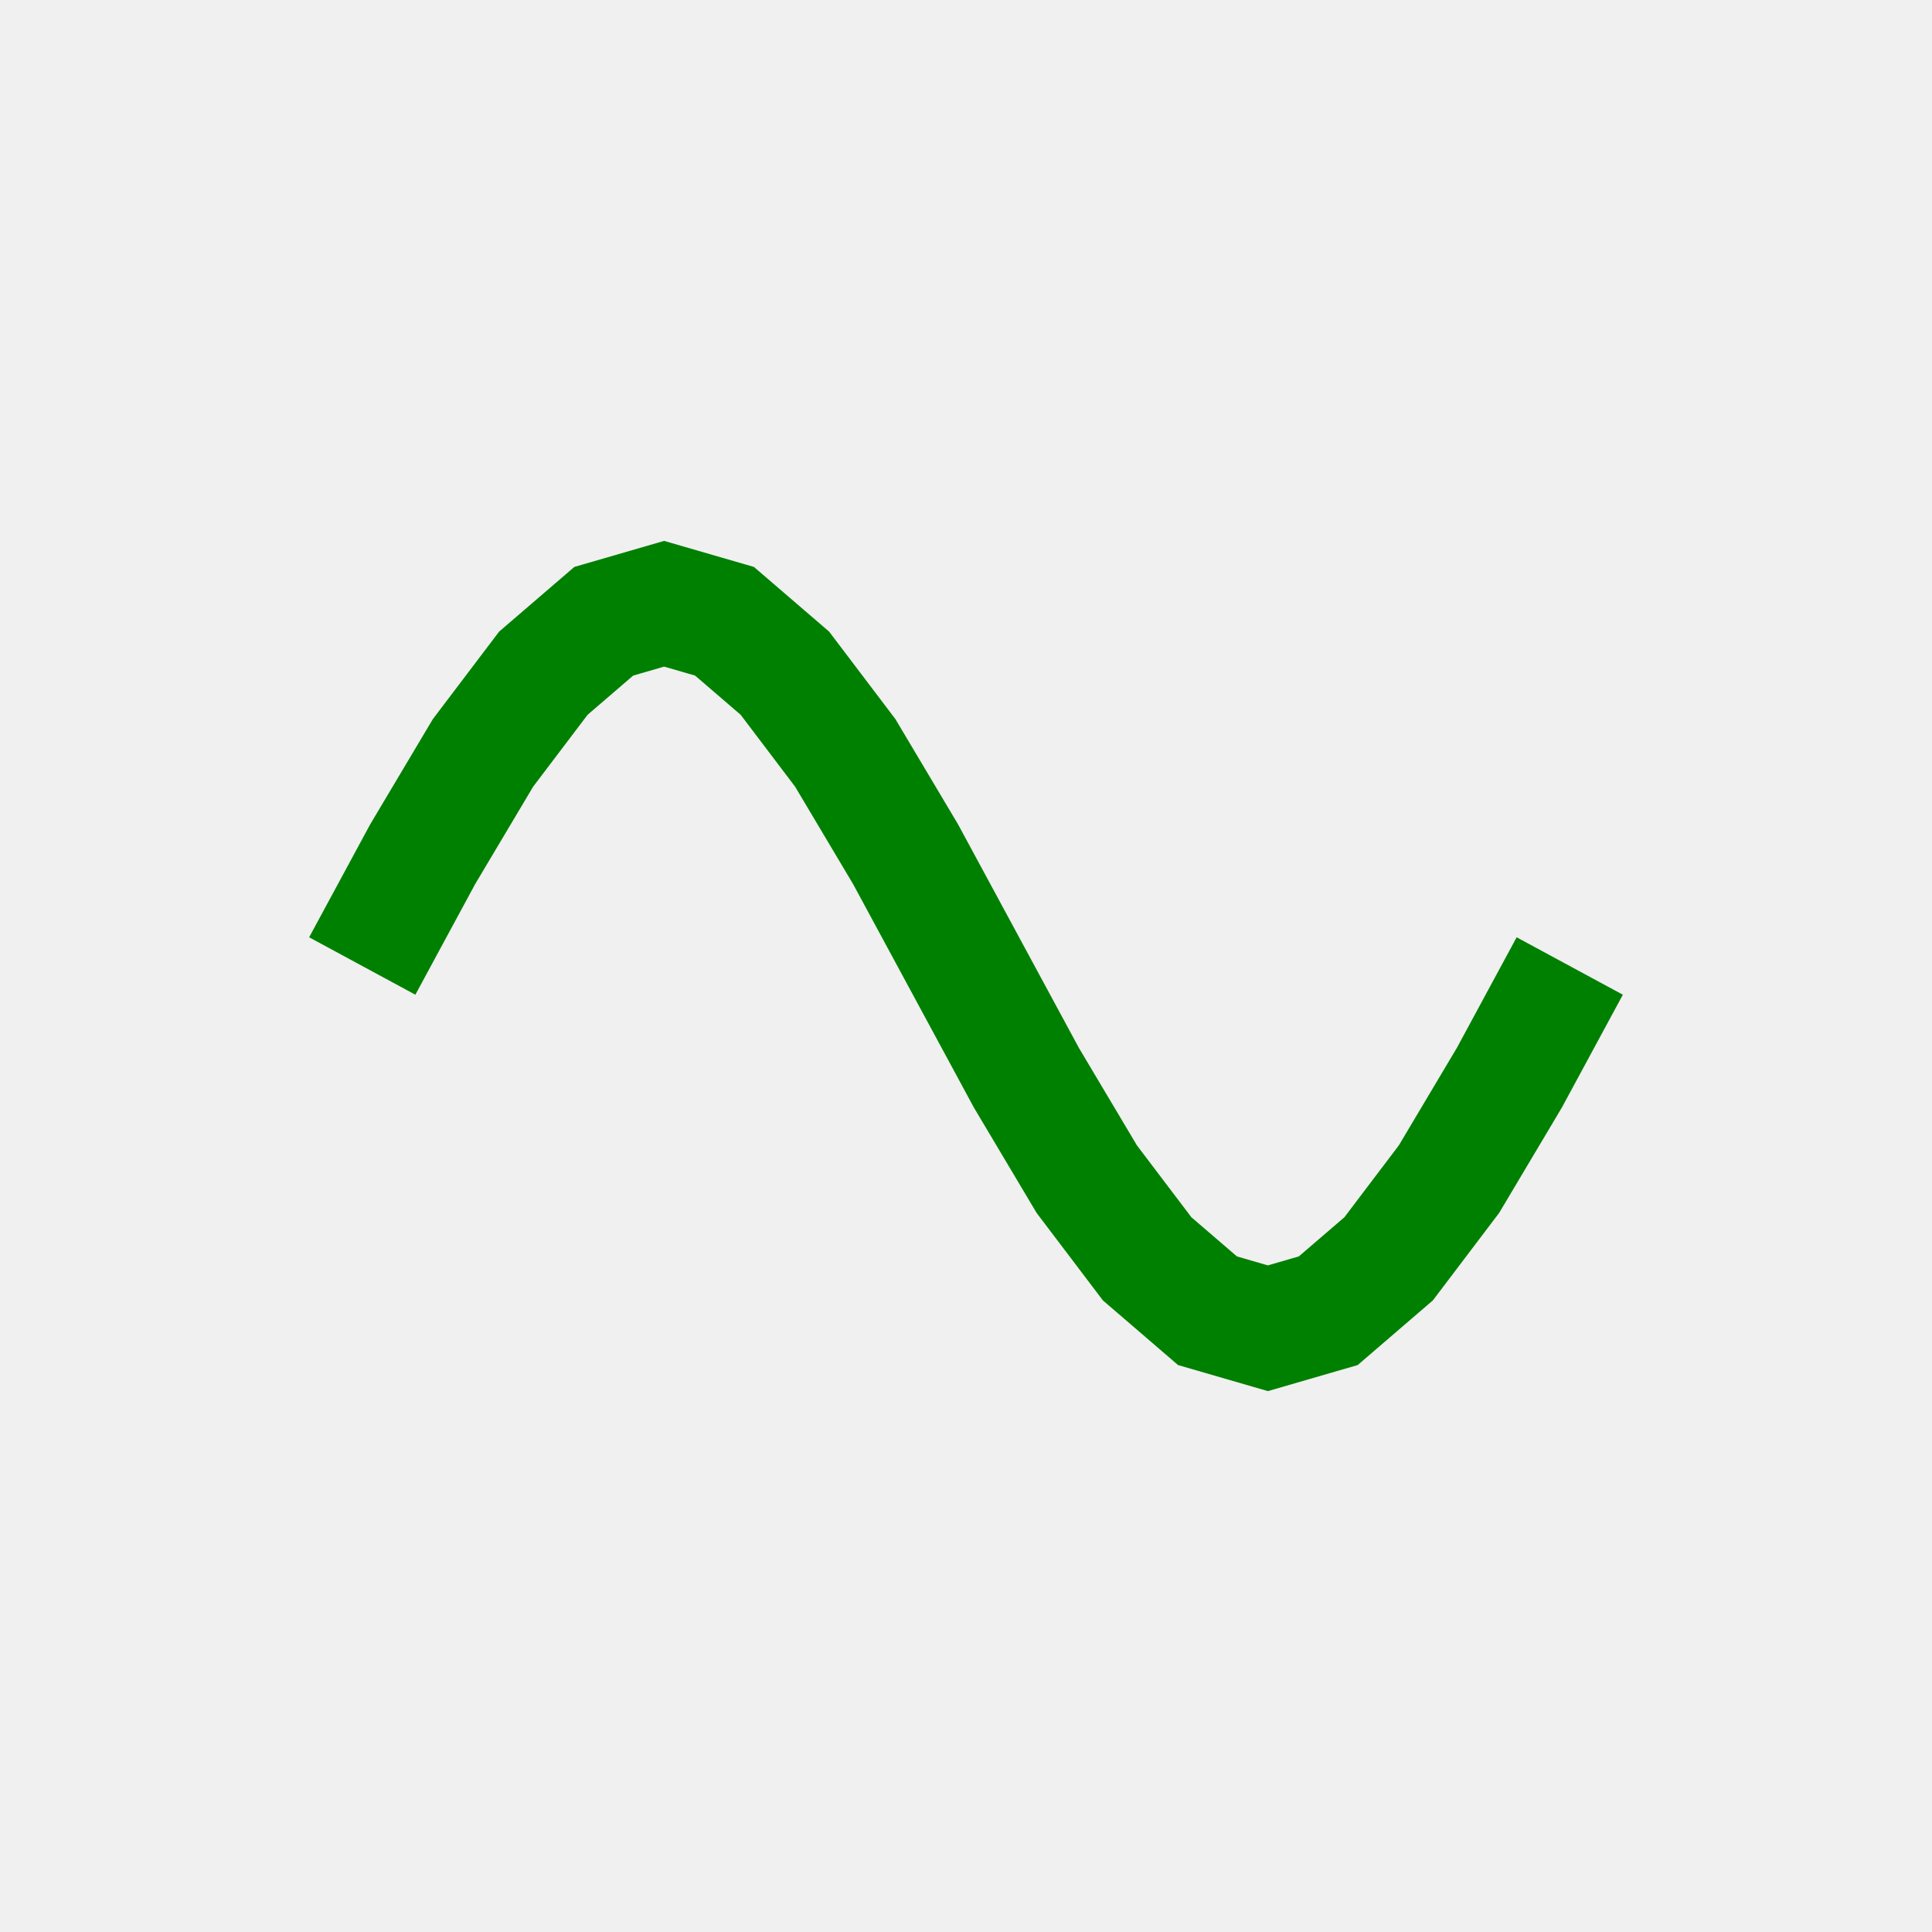
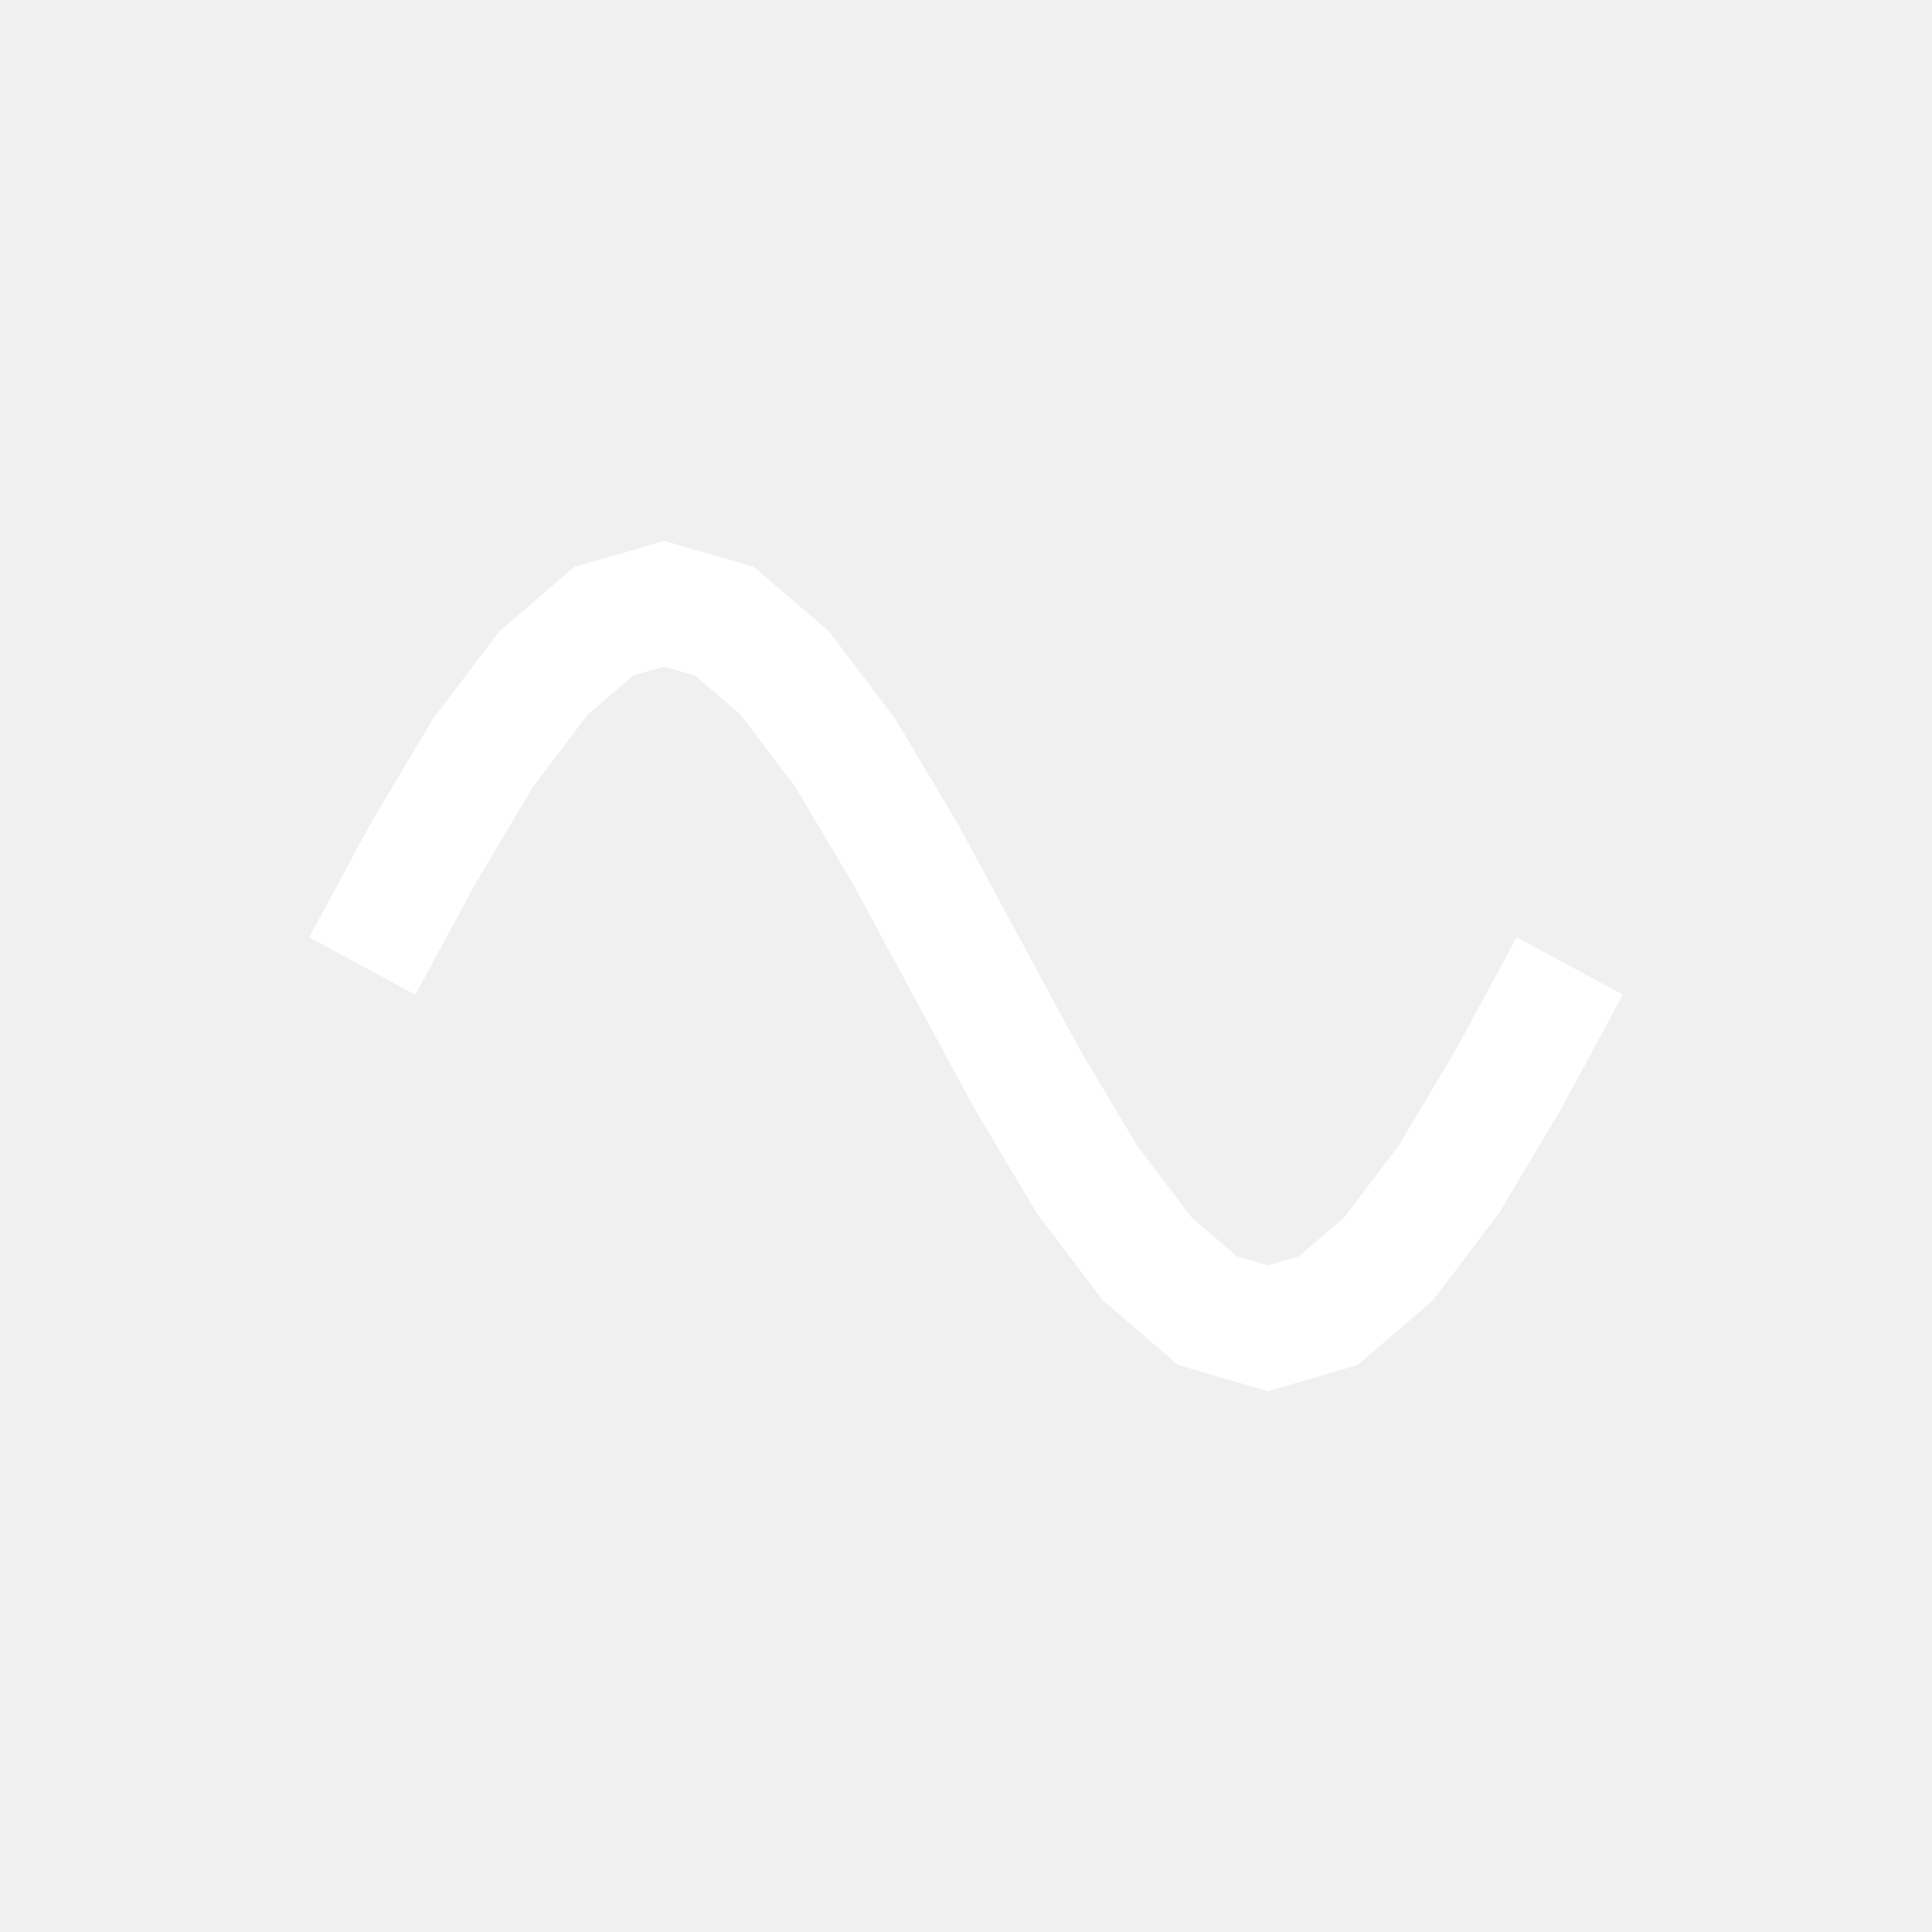
<svg xmlns="http://www.w3.org/2000/svg" width="32" height="32">
-   <polyline style="fill:none;stroke:#008000;stroke-width:2" points="6,16 7,14.15 8,12.47 9,11.15 10,10.29 11,10 12,10.29 13,11.15 14,12.47 15,14.15 16,16 17,17.85 18,19.53 19,20.85 20,21.71 21,22 22,21.71 23,20.85 24,19.53 25,17.85 26,16" />
+   <polyline style="fill:none;stroke:white;stroke-width:2" points="6,16 7,14.15 8,12.47 9,11.15 10,10.29 11,10 12,10.29 13,11.15 14,12.47 15,14.15 16,16 17,17.85 18,19.53 19,20.85 20,21.71 21,22 22,21.71 23,20.85 24,19.53 25,17.85 26,16" />
</svg>
